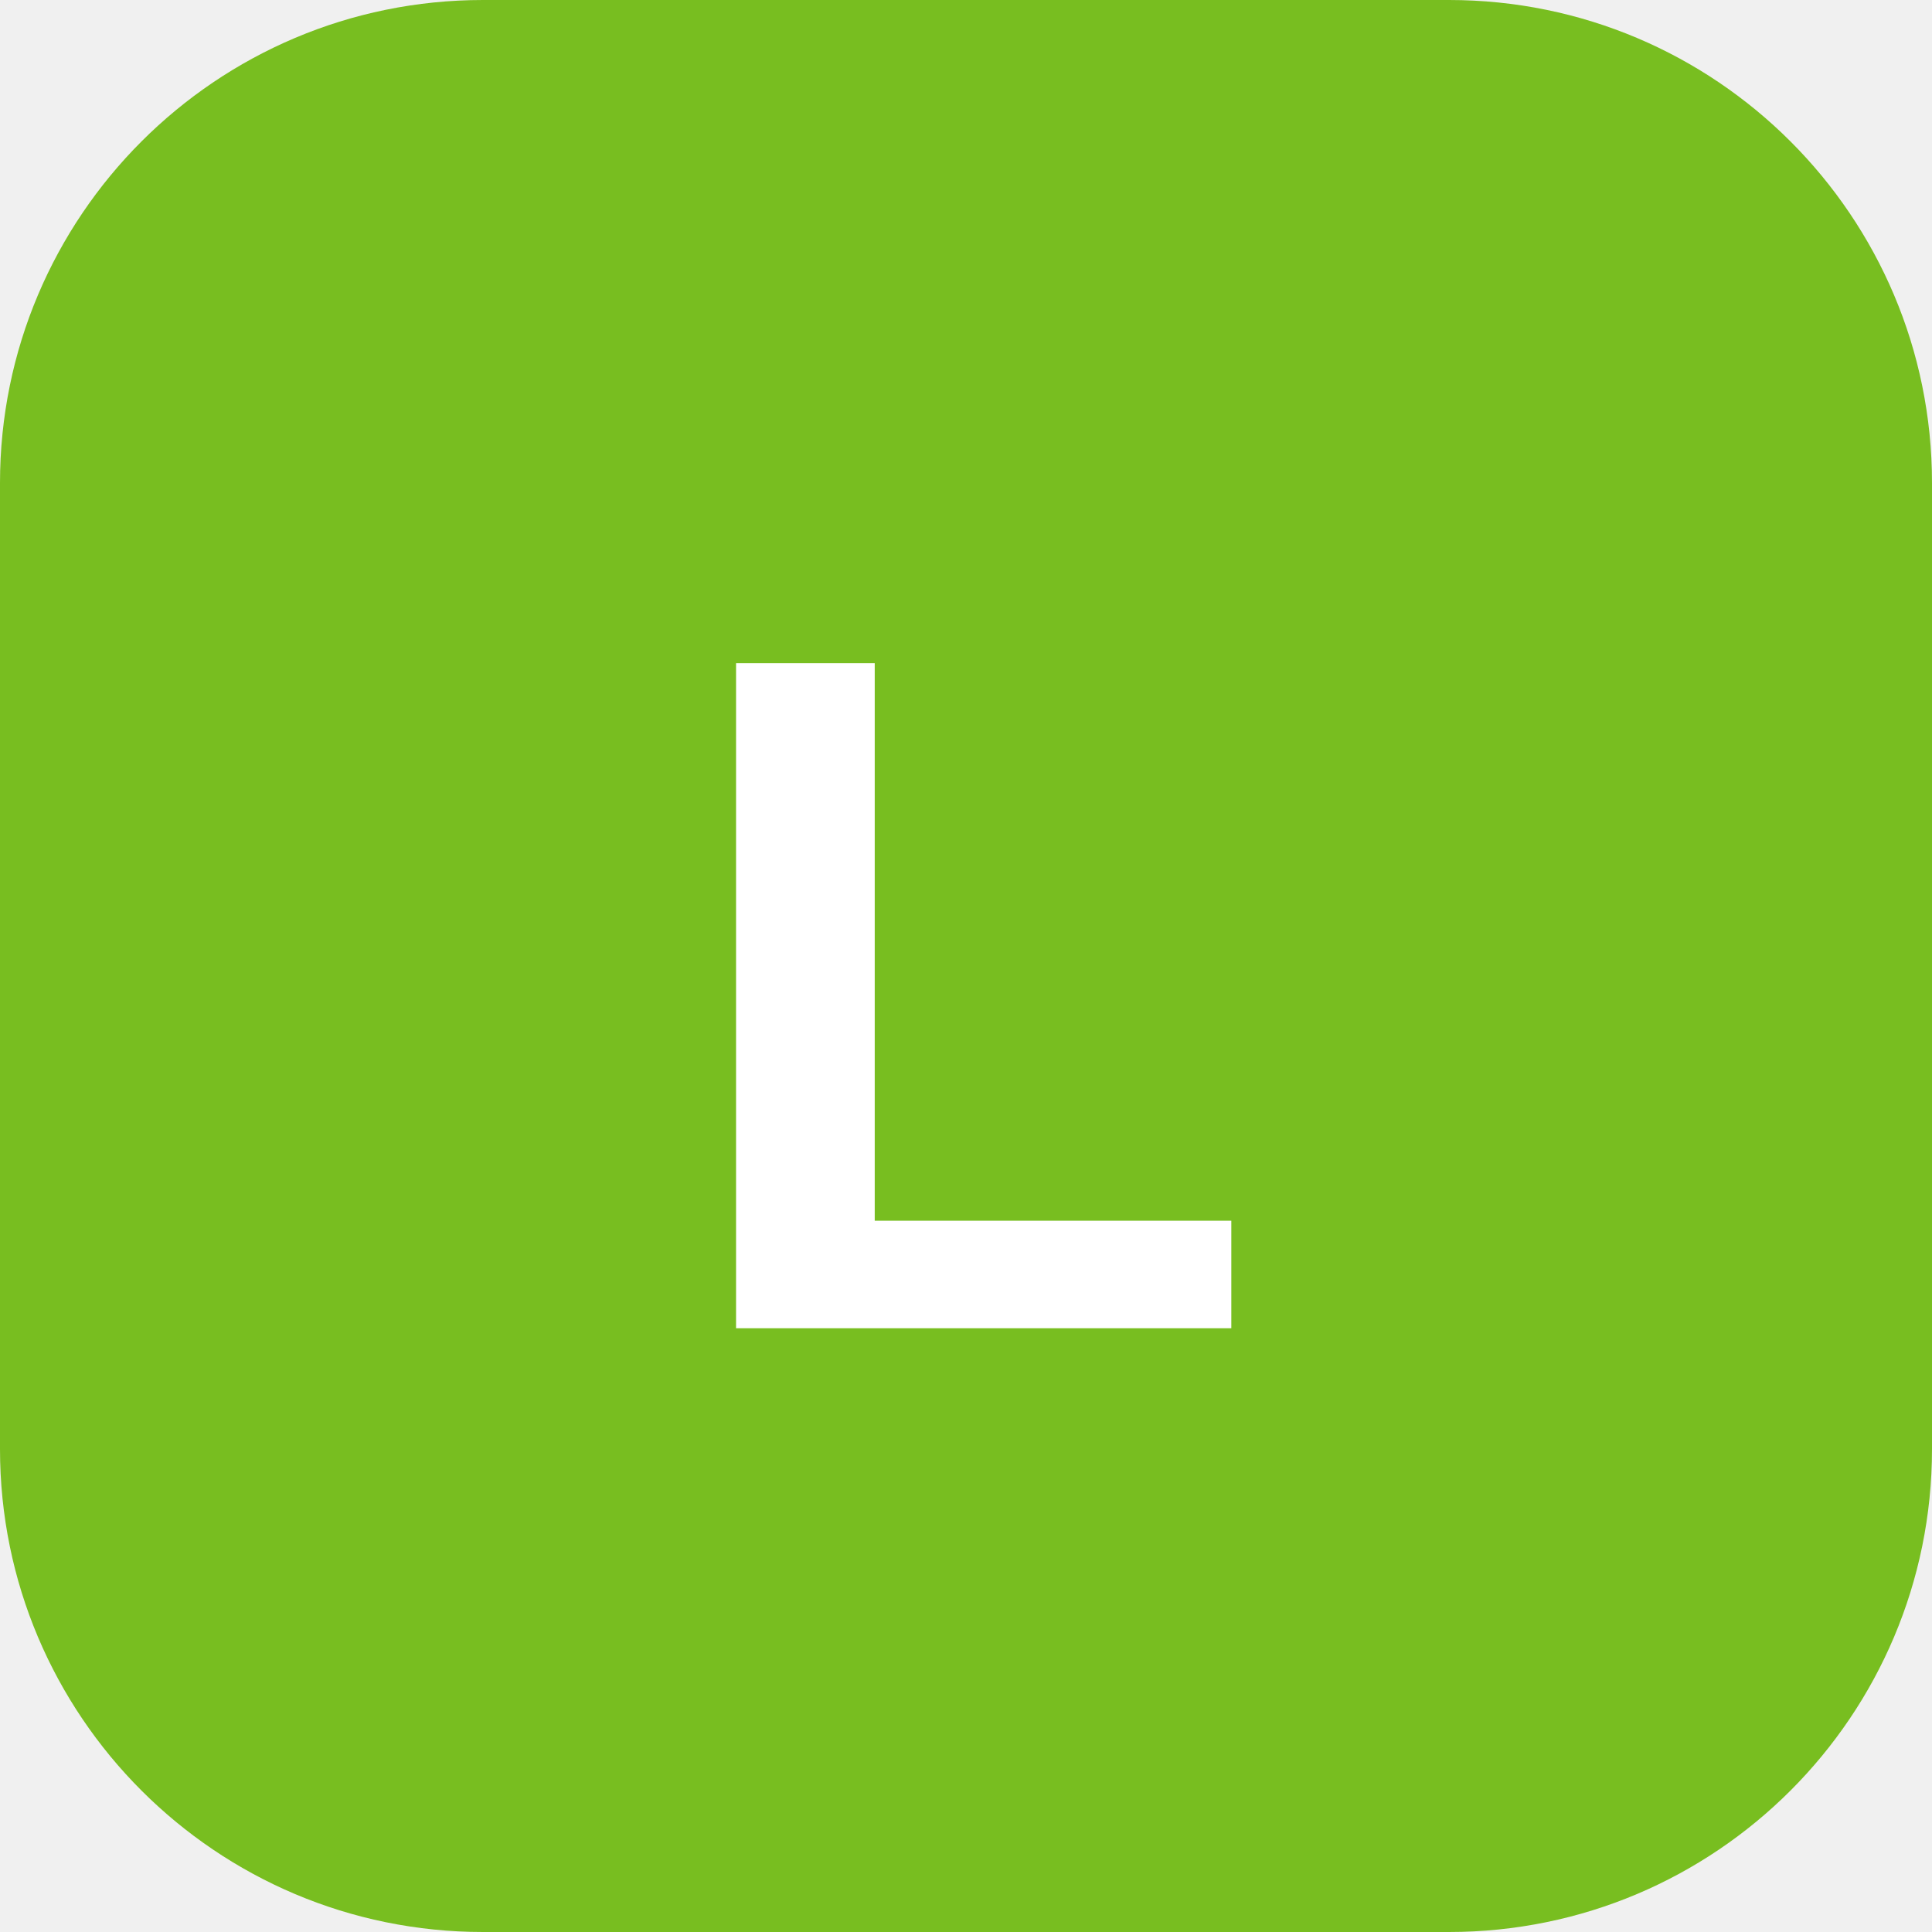
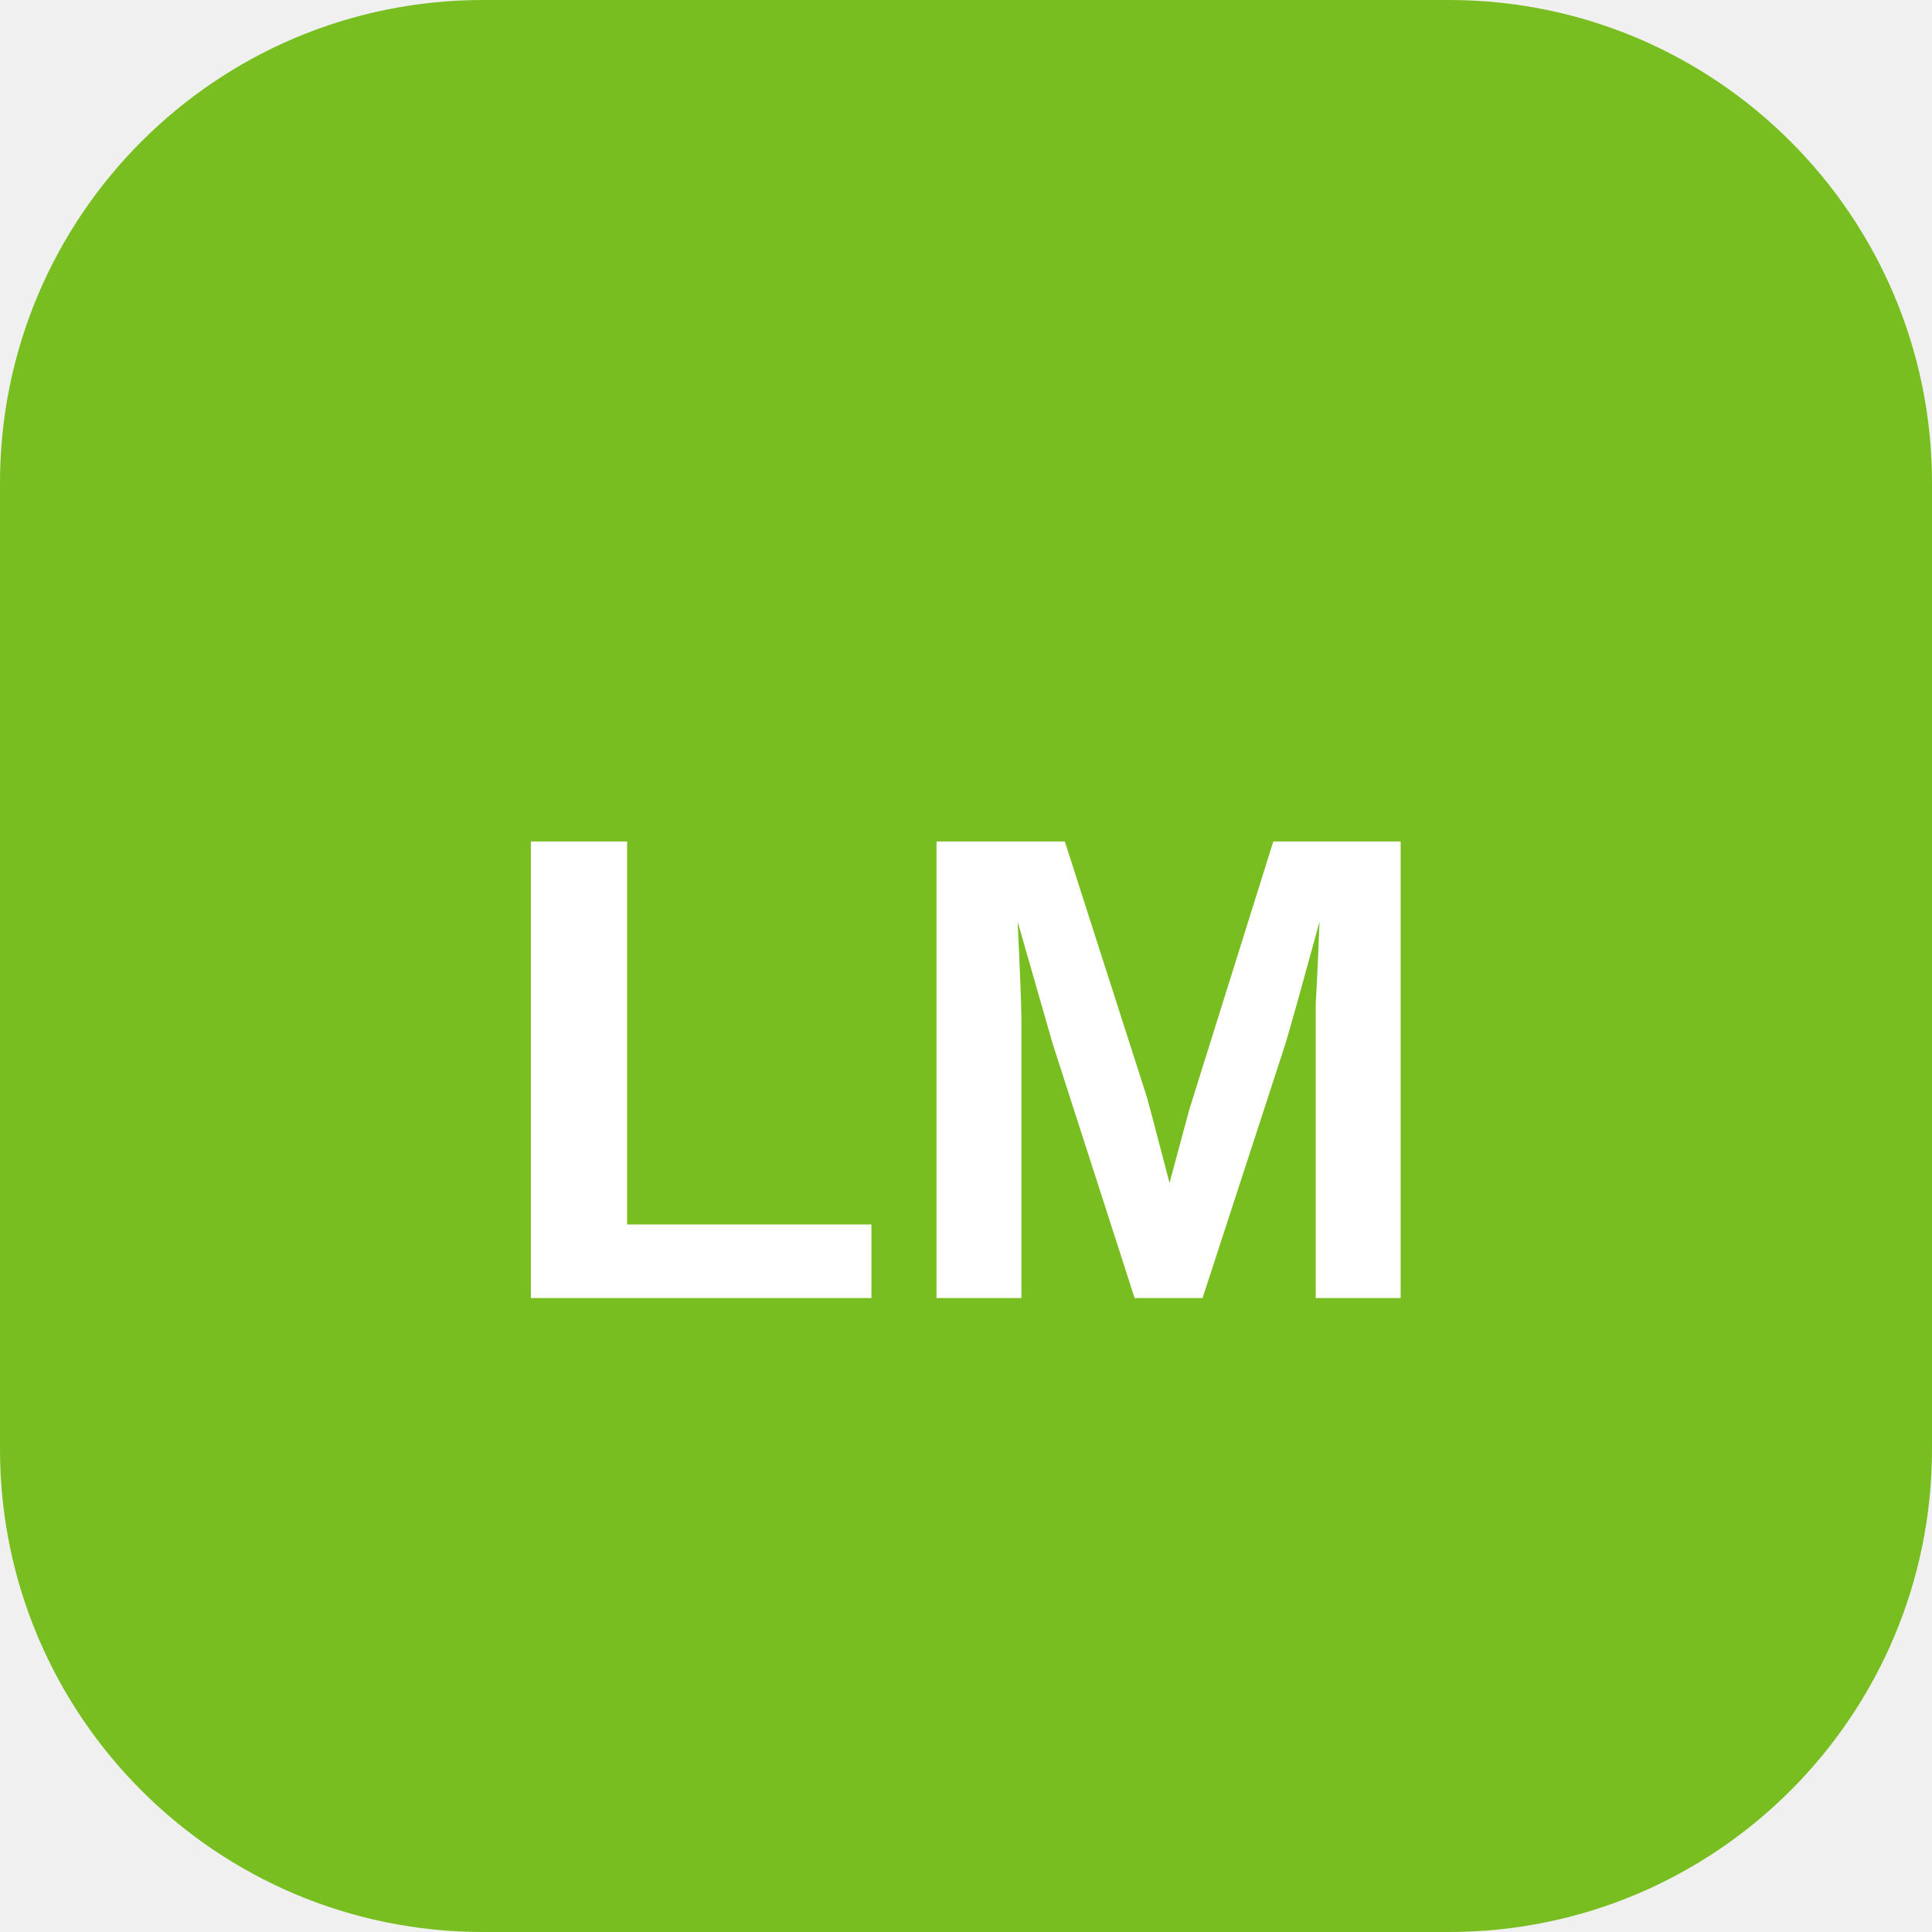
<svg xmlns="http://www.w3.org/2000/svg" viewBox="0 0 32 32" fill="none">
  <rect width="32" height="32" rx="8" fill="#78BE20" />
-   <text x="16" y="22" text-anchor="middle" font-size="16" font-family="Arial" font-weight="700" fill="white">L</text>
+   <text x="16" y="21.5" text-anchor="middle" font-size="11" font-family="Arial, sans-serif" font-weight="700" fill="white">LM</text>
</svg>
